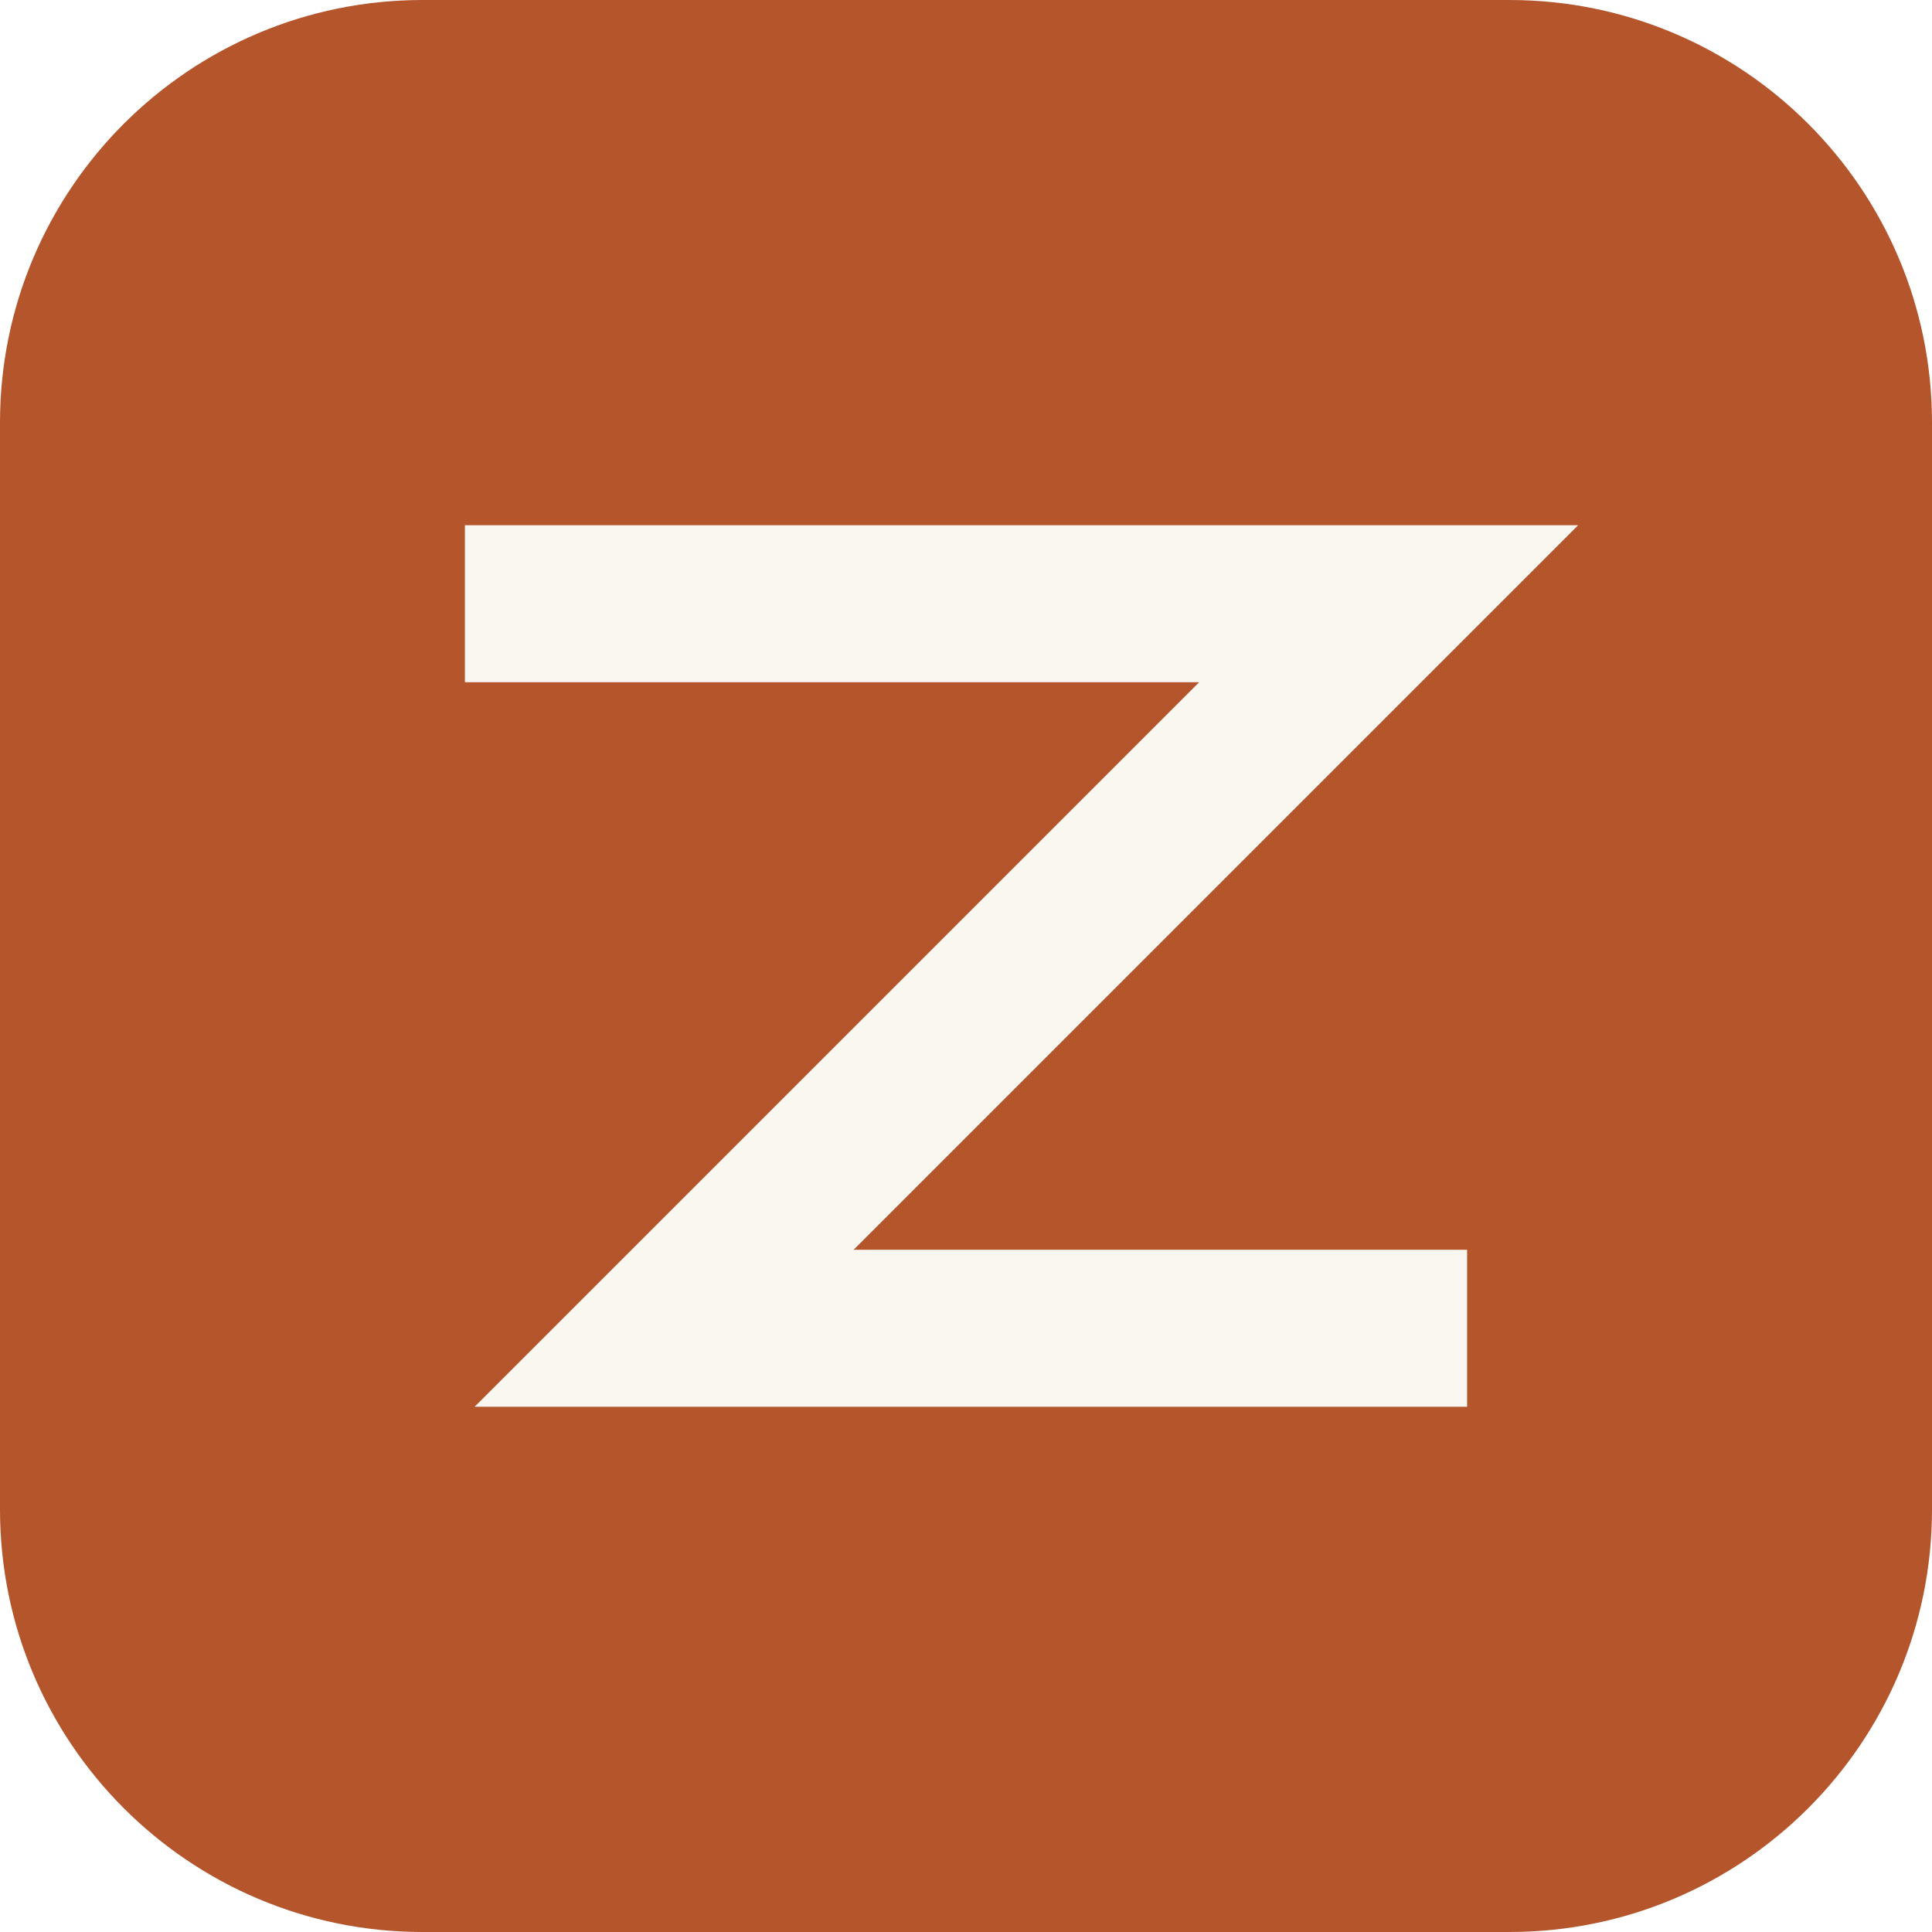
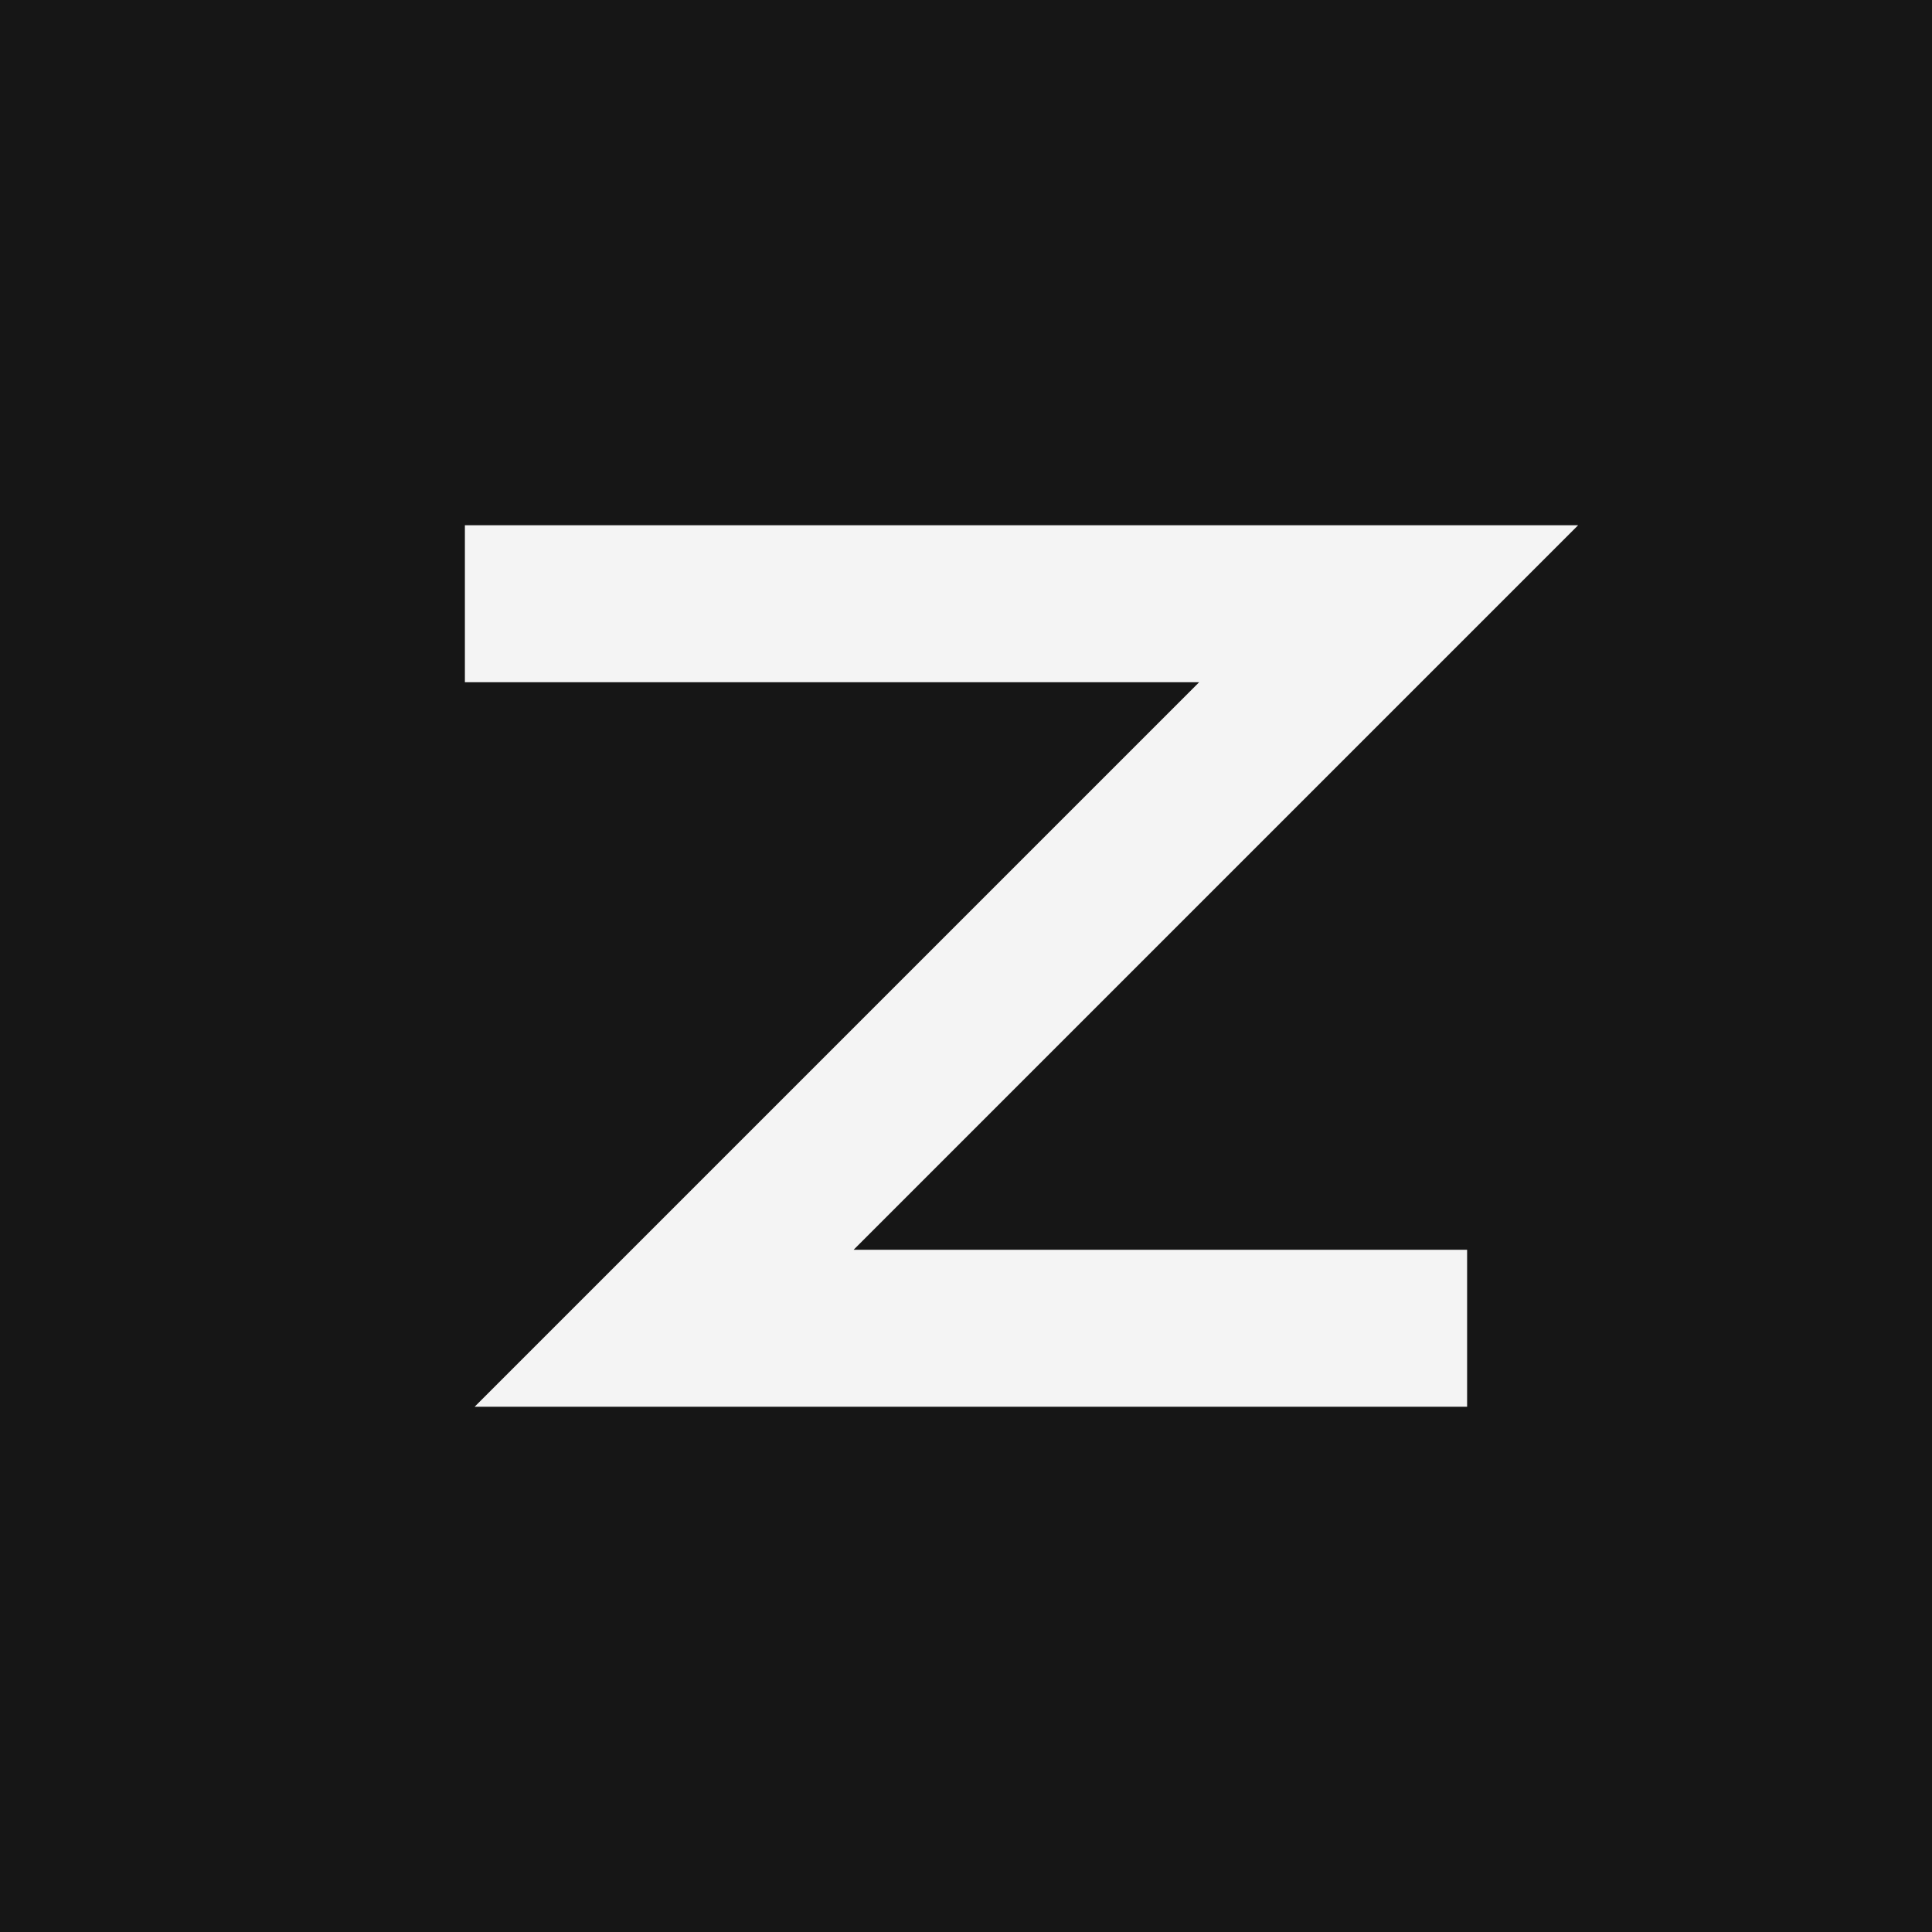
<svg xmlns="http://www.w3.org/2000/svg" viewBox="0 0 32 32">
-   <rect width="32" height="32" rx="7" fill="#b4552c" />
-   <path d="M9 10h14L11 22h12" fill="none" stroke="#faf6f0" stroke-width="2.6" stroke-linecap="square" stroke-linejoin="miter" />
+   <rect width="32" height="32" fill="#161616" />
+   <path d="M9 10h14L11 22h12" fill="none" stroke="#f4f4f4" stroke-width="2.6" stroke-linecap="square" stroke-linejoin="miter" />
</svg>
